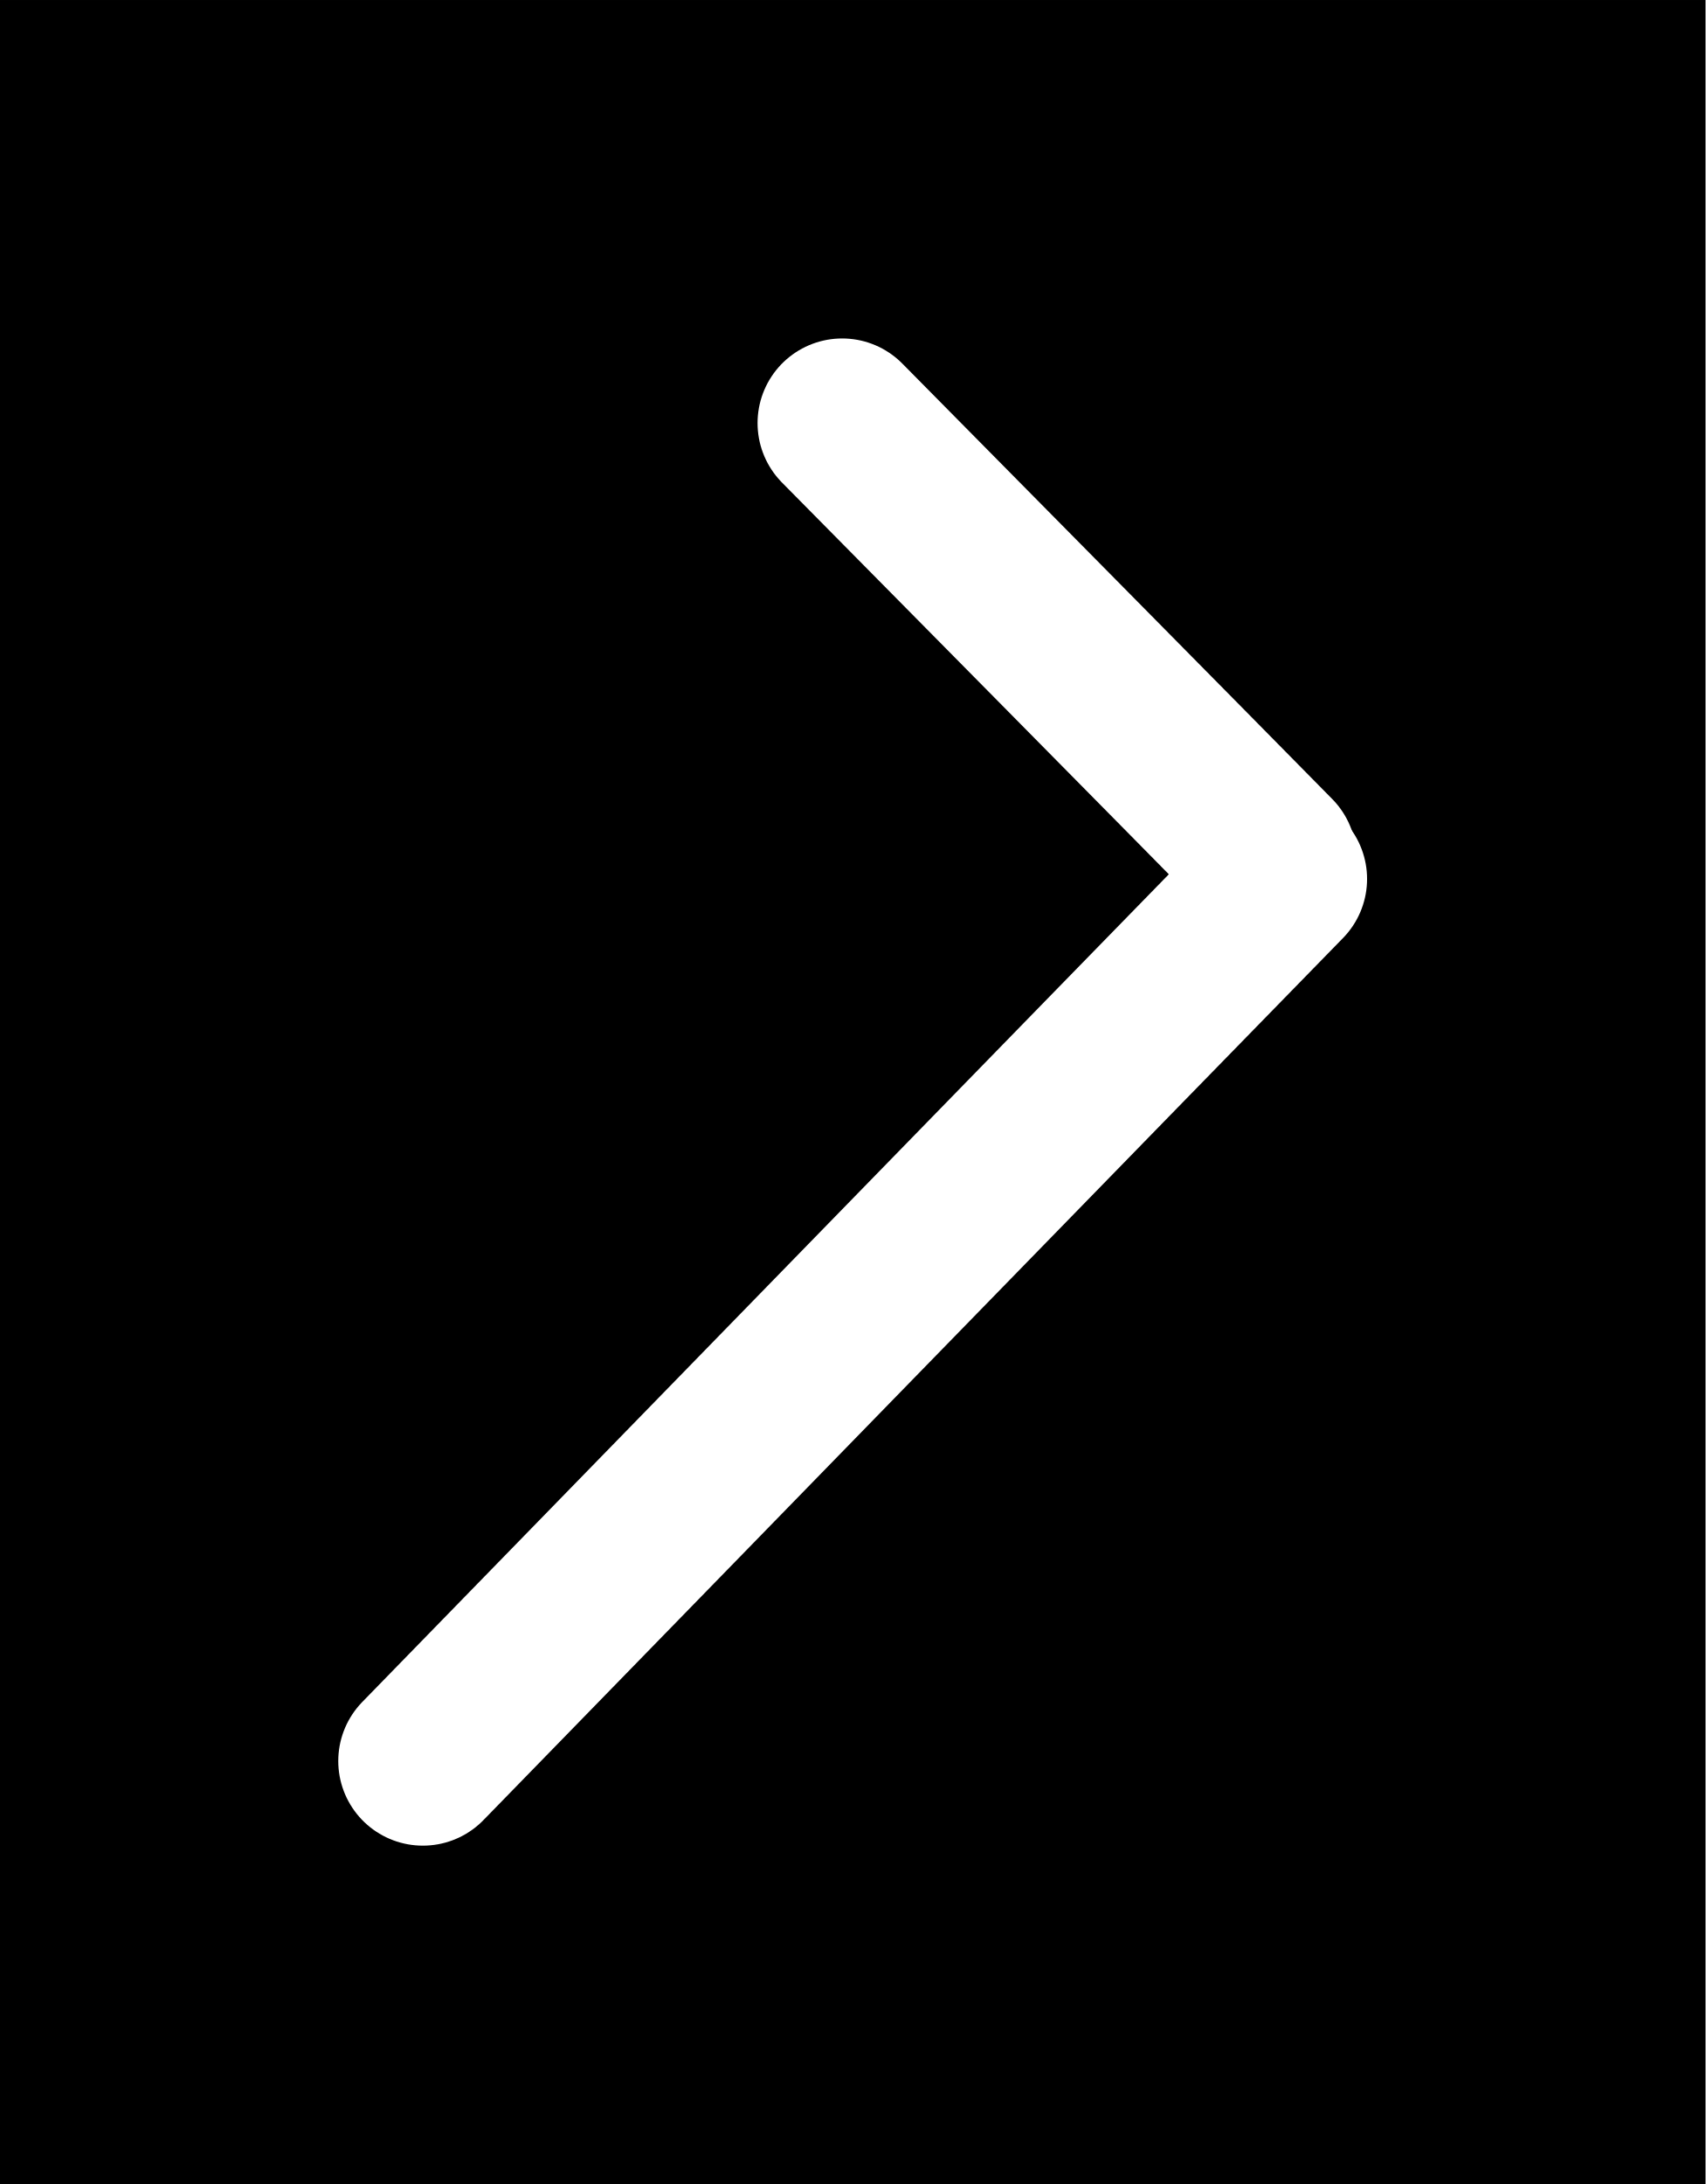
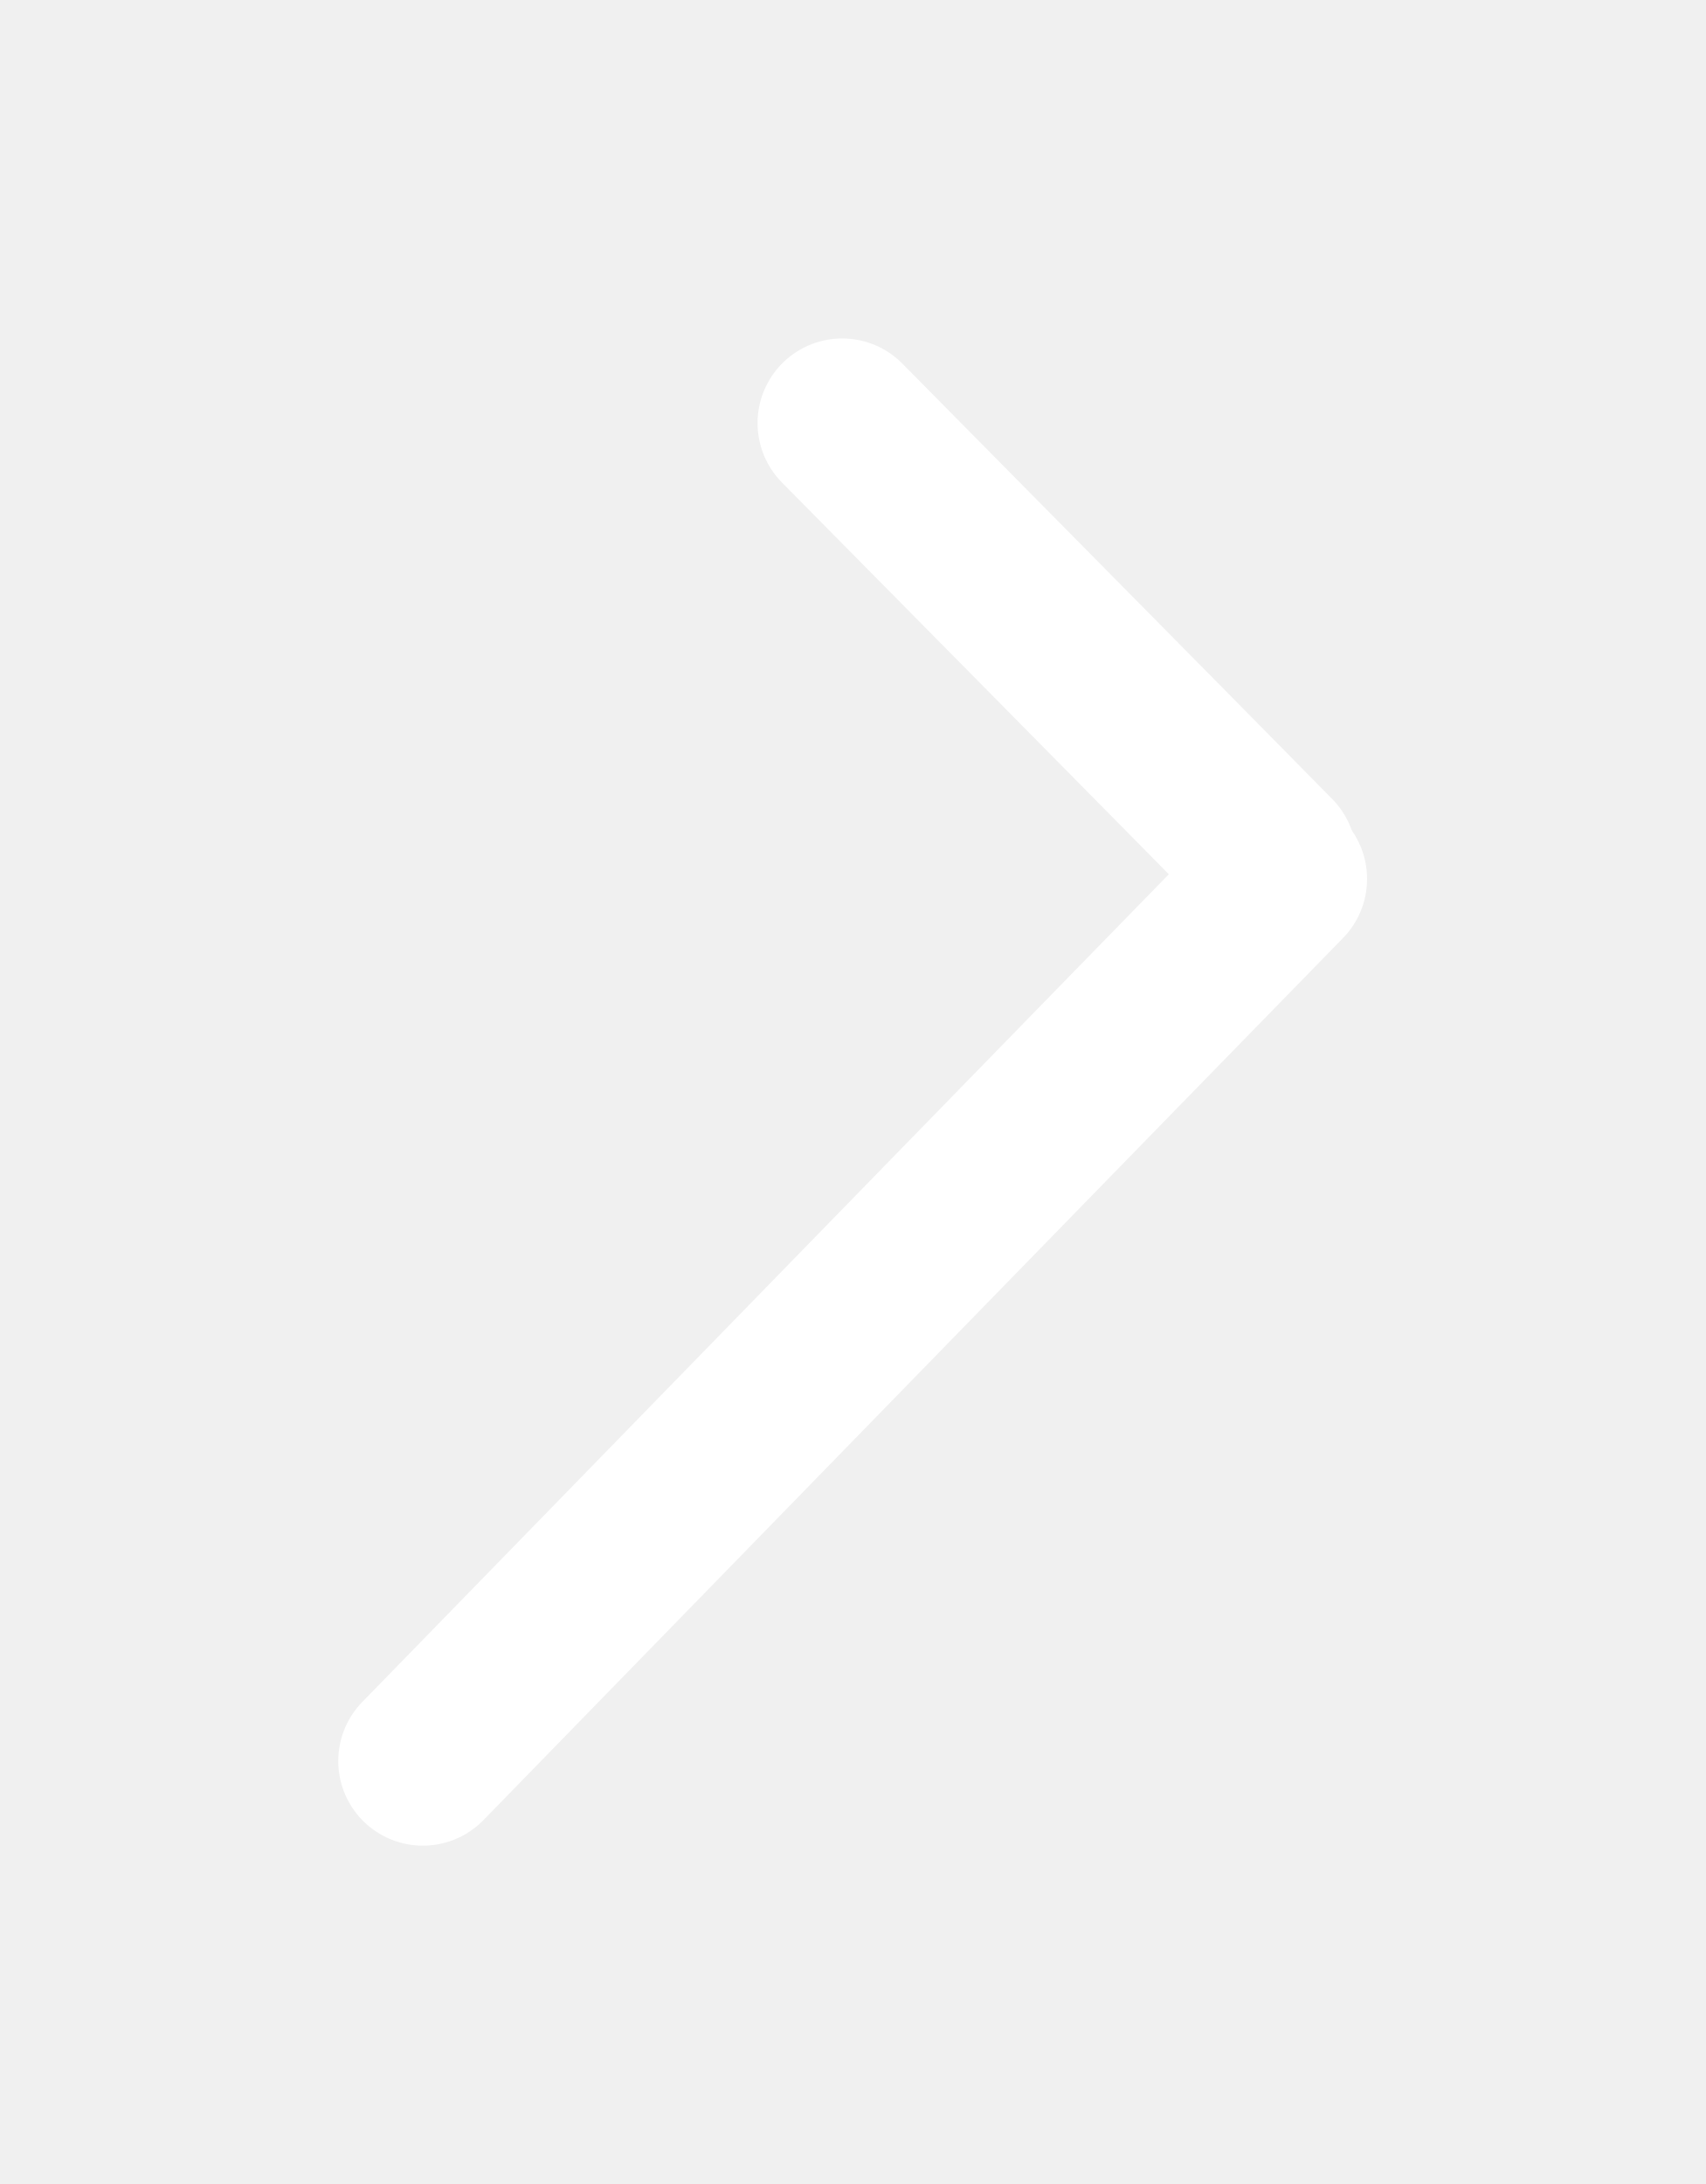
<svg xmlns="http://www.w3.org/2000/svg" version="1.1" viewBox="0 0 40.316 51.623" width="120.948" height="154.87">
  <defs>
    <style class="style-fonts">
      </style>
  </defs>
-   <rect x="0" y="0" width="40.316" height="51.623" fill="#000" />
+   <rect x="0" y="0" width="40.316" height="51.623" fill="none" />
  <g stroke-linecap="round">
    <g transform="translate(19.90793 10) rotate(0 5.081658 5.142883)">
      <path d="M0 0 C1.69 1.71, 8.47 8.57, 10.16 10.29 M0 0 C1.69 1.71, 8.47 8.57, 10.16 10.29" stroke="#ffffff" stroke-width="4" fill="none" />
    </g>
  </g>
  <mask />
  <g stroke-linecap="round">
    <g transform="translate(30.31614 20.77556) rotate(0 -10.15807 10.42395)">
      <path d="M0 0 C-3.39 3.47, -16.93 17.37, -20.32 20.85 M0 0 C-3.39 3.47, -16.93 17.37, -20.32 20.85" stroke="#ffffff" stroke-width="4" fill="none" />
    </g>
  </g>
  <mask />
</svg>
